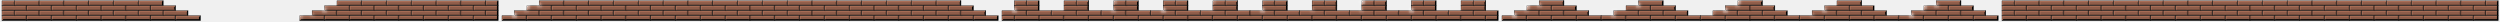
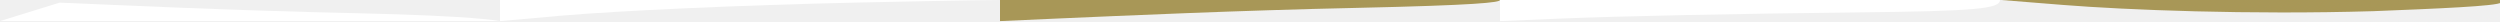
- <svg xmlns="http://www.w3.org/2000/svg" width="10075" height="85" viewBox="0 0 10075 85" version="1.1" stroke-width="2" stroke="black" fill="rgb(168,110,87)">
-   <defs>
-     <filter id="fil" style="color-interpolation-filters:sRGB;" x="-0.024" y="-0.24" width="1.04" height="1.4">
-       <feGaussianBlur result="result1" in="SourceAlpha" stdDeviation="2.8" />
-       <feSpecularLighting result="result0" specularExponent="200" specularConstant="0.5" surfaceScale="1.5">
-         <feDistantLight azimuth="225" elevation="24" />
-       </feSpecularLighting>
-       <feComposite result="result6" operator="in" in2="SourceAlpha" />
-       <feMorphology radius="5" operator="dilate" />
-       <feGaussianBlur result="result11" stdDeviation="6" />
-       <feDiffuseLighting surfaceScale="2" result="result3" diffuseConstant="2" in="result1">
-         <feDistantLight elevation="25" azimuth="225" />
-       </feDiffuseLighting>
-       <feBlend result="result7" mode="multiply" in="result3" in2="SourceGraphic" />
-       <feComposite in="result7" operator="in" in2="SourceAlpha" result="result91" />
-       <feBlend result="result9" mode="lighten" in="result6" in2="result91" />
-       <feComposite in="result11" in2="result9" />
-     </filter>
-   </defs>
-   <g transform="translate(5,0)" style="filter:url(#fil)">
-     <rect width="50" height="20" x="2.5" y="2.5" />
-     <rect width="100" height="20" x="52.5" y="2.5" />
-     <rect width="100" height="20" x="152.5" y="2.5" />
-     <rect width="100" height="20" x="252.5" y="2.5" />
-     <rect width="100" height="20" x="352.5" y="2.5" />
-     <rect width="100" height="20" x="452.5" y="2.5" />
-     <rect width="100" height="20" x="552.5" y="2.5" />
-     <rect width="100" height="20" x="1352.5" y="2.5" />
-     <rect width="100" height="20" x="1452.5" y="2.5" />
-     <rect width="100" height="20" x="1552.5" y="2.5" />
-     <rect width="100" height="20" x="1652.5" y="2.5" />
-     <rect width="100" height="20" x="1752.5" y="2.5" />
-     <rect width="100" height="20" x="1852.5" y="2.5" />
-     <rect width="50" height="20" x="1952.5" y="2.5" />
-     <rect width="100" height="20" x="2.5" y="22.5" />
-     <rect width="100" height="20" x="102.5" y="22.5" />
-     <rect width="100" height="20" x="202.5" y="22.5" />
-     <rect width="100" height="20" x="302.5" y="22.5" />
-     <rect width="100" height="20" x="402.5" y="22.5" />
-     <rect width="100" height="20" x="502.5" y="22.5" />
-     <rect width="100" height="20" x="602.5" y="22.5" />
-     <rect width="100" height="20" x="1302.5" y="22.5" />
-     <rect width="100" height="20" x="1402.5" y="22.5" />
-     <rect width="100" height="20" x="1502.5" y="22.5" />
-     <rect width="100" height="20" x="1602.5" y="22.5" />
-     <rect width="100" height="20" x="1702.5" y="22.5" />
-     <rect width="100" height="20" x="1802.5" y="22.5" />
-     <rect width="100" height="20" x="1902.5" y="22.5" />
-     <rect width="50" height="20" x="2.5" y="42.5" />
-     <rect width="100" height="20" x="52.5" y="42.5" />
-     <rect width="100" height="20" x="152.5" y="42.5" />
-     <rect width="100" height="20" x="252.5" y="42.5" />
-     <rect width="100" height="20" x="352.5" y="42.5" />
-     <rect width="100" height="20" x="452.5" y="42.5" />
-     <rect width="100" height="20" x="552.5" y="42.5" />
-     <rect width="100" height="20" x="652.5" y="42.5" />
-     <rect width="100" height="20" x="1252.5" y="42.5" />
-     <rect width="100" height="20" x="1352.5" y="42.5" />
-     <rect width="100" height="20" x="1452.5" y="42.5" />
-     <rect width="100" height="20" x="1552.5" y="42.5" />
-     <rect width="100" height="20" x="1652.5" y="42.5" />
-     <rect width="100" height="20" x="1752.5" y="42.5" />
-     <rect width="100" height="20" x="1852.5" y="42.5" />
-     <rect width="50" height="20" x="1952.5" y="42.5" />
-     <rect width="100" height="20" x="2.5" y="62.5" />
-     <rect width="100" height="20" x="102.5" y="62.5" />
-     <rect width="100" height="20" x="202.5" y="62.5" />
-     <rect width="100" height="20" x="302.5" y="62.5" />
-     <rect width="100" height="20" x="402.5" y="62.5" />
-     <rect width="100" height="20" x="502.5" y="62.5" />
-     <rect width="100" height="20" x="602.5" y="62.5" />
-     <rect width="100" height="20" x="702.5" y="62.5" />
-     <rect width="100" height="20" x="1202.5" y="62.5" />
-     <rect width="100" height="20" x="1302.5" y="62.5" />
-     <rect width="100" height="20" x="1402.5" y="62.5" />
-     <rect width="100" height="20" x="1502.5" y="62.5" />
-     <rect width="100" height="20" x="1602.5" y="62.5" />
-     <rect width="100" height="20" x="1702.5" y="62.5" />
-     <rect width="100" height="20" x="1802.5" y="62.5" />
-     <rect width="100" height="20" x="1902.5" y="62.5" />
+ <svg xmlns="http://www.w3.org/2000/svg" width="10075" height="85" viewBox="0 0 10075 85" version="1.1" stroke="transparent">
+   <path fill="white" d="M0,85L240,10.7C480,21,960,43,1440,53.3C1920,64,2015,85,2015,85H0Z" />
+   <g transform="translate(2015,0)">
+     <path fill="white" d="M0,85L240,63.7C480,43,960,21,1440,10.3C1920,0,2015,0,2015,0H0Z" />
  </g>
-   <g transform="translate(2020,0)" style="filter:url(#fil)">
-     <rect width="100" height="20" x="152.5" y="2.5" />
-     <rect width="100" height="20" x="252.5" y="2.5" />
-     <rect width="100" height="20" x="352.5" y="2.5" />
-     <rect width="100" height="20" x="452.5" y="2.5" />
-     <rect width="100" height="20" x="552.5" y="2.5" />
-     <rect width="100" height="20" x="652.5" y="2.5" />
-     <rect width="100" height="20" x="752.5" y="2.5" />
-     <rect width="100" height="20" x="852.5" y="2.5" />
-     <rect width="100" height="20" x="952.5" y="2.5" />
-     <rect width="100" height="20" x="1052.5" y="2.5" />
-     <rect width="100" height="20" x="1152.5" y="2.5" />
-     <rect width="100" height="20" x="1252.5" y="2.5" />
-     <rect width="100" height="20" x="1352.5" y="2.5" />
-     <rect width="100" height="20" x="1452.5" y="2.5" />
-     <rect width="100" height="20" x="1552.5" y="2.5" />
-     <rect width="100" height="20" x="1652.5" y="2.5" />
-     <rect width="100" height="20" x="1752.5" y="2.5" />
-     <rect width="100" height="20" x="102.5" y="22.5" />
-     <rect width="100" height="20" x="202.5" y="22.5" />
-     <rect width="100" height="20" x="302.5" y="22.5" />
-     <rect width="100" height="20" x="402.5" y="22.5" />
-     <rect width="100" height="20" x="502.5" y="22.5" />
-     <rect width="100" height="20" x="602.5" y="22.5" />
-     <rect width="100" height="20" x="702.5" y="22.5" />
-     <rect width="100" height="20" x="802.5" y="22.5" />
-     <rect width="100" height="20" x="902.5" y="22.5" />
-     <rect width="100" height="20" x="1002.5" y="22.5" />
-     <rect width="100" height="20" x="1102.5" y="22.5" />
-     <rect width="100" height="20" x="1202.5" y="22.5" />
-     <rect width="100" height="20" x="1302.5" y="22.5" />
-     <rect width="100" height="20" x="1402.5" y="22.5" />
-     <rect width="100" height="20" x="1502.5" y="22.5" />
-     <rect width="100" height="20" x="1602.5" y="22.5" />
-     <rect width="100" height="20" x="1702.5" y="22.5" />
-     <rect width="100" height="20" x="1802.5" y="22.5" />
-     <rect width="100" height="20" x="52.5" y="42.5" />
-     <rect width="100" height="20" x="152.5" y="42.5" />
-     <rect width="100" height="20" x="252.5" y="42.5" />
-     <rect width="100" height="20" x="352.5" y="42.5" />
-     <rect width="100" height="20" x="452.5" y="42.5" />
-     <rect width="100" height="20" x="552.5" y="42.5" />
-     <rect width="100" height="20" x="652.5" y="42.5" />
-     <rect width="100" height="20" x="752.5" y="42.5" />
-     <rect width="100" height="20" x="852.5" y="42.5" />
-     <rect width="100" height="20" x="952.5" y="42.5" />
-     <rect width="100" height="20" x="1052.5" y="42.5" />
-     <rect width="100" height="20" x="1152.5" y="42.5" />
-     <rect width="100" height="20" x="1252.5" y="42.5" />
-     <rect width="100" height="20" x="1352.5" y="42.5" />
-     <rect width="100" height="20" x="1452.5" y="42.5" />
-     <rect width="100" height="20" x="1552.5" y="42.5" />
-     <rect width="100" height="20" x="1652.5" y="42.5" />
-     <rect width="100" height="20" x="1752.5" y="42.5" />
-     <rect width="100" height="20" x="1852.5" y="42.5" />
-     <rect width="100" height="20" x="2.5" y="62.5" />
-     <rect width="100" height="20" x="102.5" y="62.5" />
-     <rect width="100" height="20" x="202.5" y="62.5" />
-     <rect width="100" height="20" x="302.5" y="62.5" />
-     <rect width="100" height="20" x="402.5" y="62.5" />
-     <rect width="100" height="20" x="502.5" y="62.5" />
-     <rect width="100" height="20" x="602.5" y="62.5" />
-     <rect width="100" height="20" x="702.5" y="62.5" />
-     <rect width="100" height="20" x="802.5" y="62.5" />
-     <rect width="100" height="20" x="902.5" y="62.5" />
-     <rect width="100" height="20" x="1002.5" y="62.5" />
-     <rect width="100" height="20" x="1102.5" y="62.5" />
-     <rect width="100" height="20" x="1202.5" y="62.5" />
-     <rect width="100" height="20" x="1302.5" y="62.5" />
-     <rect width="100" height="20" x="1402.5" y="62.5" />
-     <rect width="100" height="20" x="1502.5" y="62.5" />
-     <rect width="100" height="20" x="1602.5" y="62.5" />
-     <rect width="100" height="20" x="1702.5" y="62.5" />
-     <rect width="100" height="20" x="1802.5" y="62.5" />
-     <rect width="100" height="20" x="1902.5" y="62.5" />
+   <g transform="translate(4030,0)">
+     <path fill="rgb(168,151,87)" d="M0,85L240,74.3C480,64,960,42,1440,31.7C1920,21,2015,10,2015,0H0Z" />
  </g>
-   <g transform="translate(4035,0)" style="filter:url(#fil)">
-     <rect width="50" height="20" x="52.5" y="2.5" />
-     <rect width="50" height="20" x="102.5" y="2.5" />
-     <rect width="50" height="20" x="252.5" y="2.5" />
-     <rect width="50" height="20" x="302.5" y="2.5" />
-     <rect width="50" height="20" x="452.5" y="2.5" />
-     <rect width="50" height="20" x="502.5" y="2.5" />
-     <rect width="50" height="20" x="652.5" y="2.5" />
-     <rect width="50" height="20" x="702.5" y="2.5" />
-     <rect width="50" height="20" x="852.5" y="2.5" />
-     <rect width="50" height="20" x="902.5" y="2.5" />
-     <rect width="50" height="20" x="1052.5" y="2.5" />
-     <rect width="50" height="20" x="1102.5" y="2.5" />
-     <rect width="50" height="20" x="1252.5" y="2.5" />
-     <rect width="50" height="20" x="1302.5" y="2.5" />
-     <rect width="50" height="20" x="1452.5" y="2.5" />
-     <rect width="50" height="20" x="1502.5" y="2.5" />
-     <rect width="50" height="20" x="1652.5" y="2.5" />
-     <rect width="50" height="20" x="1702.5" y="2.5" />
-     <rect width="50" height="20" x="1852.5" y="2.5" />
-     <rect width="50" height="20" x="1902.5" y="2.5" />
-     <rect width="100" height="20" x="52.5" y="22.5" />
-     <rect width="100" height="20" x="252.5" y="22.5" />
-     <rect width="100" height="20" x="452.5" y="22.5" />
-     <rect width="100" height="20" x="652.5" y="22.5" />
-     <rect width="100" height="20" x="852.5" y="22.5" />
-     <rect width="100" height="20" x="1052.5" y="22.5" />
-     <rect width="100" height="20" x="1252.5" y="22.5" />
-     <rect width="100" height="20" x="1452.5" y="22.5" />
-     <rect width="100" height="20" x="1652.5" y="22.5" />
-     <rect width="100" height="20" x="1852.5" y="22.5" />
-     <rect width="100" height="20" x="2.5" y="42.5" />
-     <rect width="100" height="20" x="102.5" y="42.5" />
-     <rect width="100" height="20" x="202.5" y="42.5" />
-     <rect width="100" height="20" x="302.5" y="42.5" />
-     <rect width="100" height="20" x="402.5" y="42.5" />
-     <rect width="100" height="20" x="502.5" y="42.5" />
-     <rect width="100" height="20" x="602.5" y="42.5" />
-     <rect width="100" height="20" x="702.5" y="42.5" />
-     <rect width="100" height="20" x="802.5" y="42.5" />
-     <rect width="100" height="20" x="902.5" y="42.5" />
-     <rect width="100" height="20" x="1002.5" y="42.5" />
-     <rect width="100" height="20" x="1102.5" y="42.5" />
-     <rect width="100" height="20" x="1202.5" y="42.5" />
-     <rect width="100" height="20" x="1302.5" y="42.5" />
-     <rect width="100" height="20" x="1402.5" y="42.5" />
-     <rect width="100" height="20" x="1502.5" y="42.5" />
-     <rect width="100" height="20" x="1602.5" y="42.5" />
-     <rect width="100" height="20" x="1702.5" y="42.5" />
-     <rect width="100" height="20" x="1802.5" y="42.5" />
-     <rect width="100" height="20" x="1902.5" y="42.5" />
-     <rect width="50" height="20" x="2.5" y="62.5" />
-     <rect width="100" height="20" x="52.5" y="62.5" />
-     <rect width="100" height="20" x="152.5" y="62.5" />
-     <rect width="100" height="20" x="252.5" y="62.5" />
-     <rect width="100" height="20" x="352.5" y="62.5" />
-     <rect width="100" height="20" x="452.5" y="62.5" />
-     <rect width="100" height="20" x="552.5" y="62.5" />
-     <rect width="100" height="20" x="652.5" y="62.5" />
-     <rect width="100" height="20" x="752.5" y="62.5" />
-     <rect width="100" height="20" x="852.5" y="62.5" />
-     <rect width="100" height="20" x="952.5" y="62.5" />
-     <rect width="100" height="20" x="1052.5" y="62.5" />
-     <rect width="100" height="20" x="1152.5" y="62.5" />
-     <rect width="100" height="20" x="1252.5" y="62.5" />
-     <rect width="100" height="20" x="1352.5" y="62.5" />
-     <rect width="100" height="20" x="1452.5" y="62.5" />
-     <rect width="100" height="20" x="1552.5" y="62.5" />
-     <rect width="100" height="20" x="1652.5" y="62.5" />
-     <rect width="100" height="20" x="1752.5" y="62.5" />
-     <rect width="100" height="20" x="1852.5" y="62.5" />
-     <rect width="50" height="20" x="1952.5" y="62.5" />
+   <g transform="translate(6045,0)">
+     <path fill="white" d="M0,85L240,75C480,65,960,55,1440,50C1920,45,2015,35,2015,0H0Z" />
  </g>
-   <g transform="translate(6050,0)" style="filter:url(#fil)">
-     <rect width="100" height="20" x="152.5" y="2.5" />
-     <rect width="100" height="20" x="552.5" y="2.5" />
-     <rect width="100" height="20" x="952.5" y="2.5" />
-     <rect width="100" height="20" x="1352.5" y="2.5" />
-     <rect width="100" height="20" x="1752.5" y="2.5" />
-     <rect width="100" height="20" x="102.5" y="22.5" />
-     <rect width="100" height="20" x="202.5" y="22.5" />
-     <rect width="100" height="20" x="502.5" y="22.5" />
-     <rect width="100" height="20" x="602.5" y="22.5" />
-     <rect width="100" height="20" x="902.5" y="22.5" />
-     <rect width="100" height="20" x="1002.5" y="22.5" />
-     <rect width="100" height="20" x="1302.5" y="22.5" />
-     <rect width="100" height="20" x="1402.5" y="22.5" />
-     <rect width="100" height="20" x="1702.5" y="22.5" />
-     <rect width="100" height="20" x="1802.5" y="22.5" />
-     <rect width="100" height="20" x="52.5" y="42.5" />
-     <rect width="100" height="20" x="152.5" y="42.5" />
-     <rect width="100" height="20" x="252.5" y="42.5" />
-     <rect width="100" height="20" x="452.5" y="42.5" />
-     <rect width="100" height="20" x="552.5" y="42.5" />
-     <rect width="100" height="20" x="652.5" y="42.5" />
-     <rect width="100" height="20" x="852.5" y="42.5" />
-     <rect width="100" height="20" x="952.5" y="42.5" />
-     <rect width="100" height="20" x="1052.5" y="42.5" />
-     <rect width="100" height="20" x="1252.5" y="42.5" />
-     <rect width="100" height="20" x="1352.5" y="42.5" />
-     <rect width="100" height="20" x="1452.5" y="42.5" />
-     <rect width="100" height="20" x="1652.5" y="42.5" />
-     <rect width="100" height="20" x="1752.5" y="42.5" />
-     <rect width="100" height="20" x="1852.5" y="42.5" />
-     <rect width="100" height="20" x="2.5" y="62.5" />
-     <rect width="100" height="20" x="102.5" y="62.5" />
-     <rect width="100" height="20" x="202.5" y="62.5" />
-     <rect width="100" height="20" x="302.5" y="62.5" />
-     <rect width="100" height="20" x="402.5" y="62.5" />
-     <rect width="100" height="20" x="502.5" y="62.5" />
-     <rect width="100" height="20" x="602.5" y="62.5" />
-     <rect width="100" height="20" x="702.5" y="62.5" />
-     <rect width="100" height="20" x="802.5" y="62.5" />
-     <rect width="100" height="20" x="902.5" y="62.5" />
-     <rect width="100" height="20" x="1002.5" y="62.5" />
-     <rect width="100" height="20" x="1102.5" y="62.5" />
-     <rect width="100" height="20" x="1202.5" y="62.5" />
-     <rect width="100" height="20" x="1302.5" y="62.5" />
-     <rect width="100" height="20" x="1402.5" y="62.5" />
-     <rect width="100" height="20" x="1502.5" y="62.5" />
-     <rect width="100" height="20" x="1602.5" y="62.5" />
-     <rect width="100" height="20" x="1702.5" y="62.5" />
-     <rect width="100" height="20" x="1802.5" y="62.5" />
-     <rect width="100" height="20" x="1902.5" y="62.5" />
-   </g>
-   <g transform="translate(8065,0)" style="filter:url(#fil)">
-     <rect width="50" height="20" x="2.5" y="2.5" />
-     <rect width="100" height="20" x="52.5" y="2.5" />
-     <rect width="100" height="20" x="152.5" y="2.5" />
-     <rect width="100" height="20" x="252.5" y="2.5" />
-     <rect width="100" height="20" x="352.5" y="2.5" />
-     <rect width="100" height="20" x="452.5" y="2.5" />
-     <rect width="100" height="20" x="552.5" y="2.5" />
-     <rect width="100" height="20" x="652.5" y="2.5" />
-     <rect width="100" height="20" x="752.5" y="2.5" />
-     <rect width="100" height="20" x="852.5" y="2.5" />
-     <rect width="100" height="20" x="952.5" y="2.5" />
-     <rect width="100" height="20" x="1052.5" y="2.5" />
-     <rect width="100" height="20" x="1152.5" y="2.5" />
-     <rect width="100" height="20" x="1252.5" y="2.5" />
-     <rect width="100" height="20" x="1352.5" y="2.5" />
-     <rect width="100" height="20" x="1452.5" y="2.5" />
-     <rect width="100" height="20" x="1552.5" y="2.5" />
-     <rect width="100" height="20" x="1652.5" y="2.5" />
-     <rect width="100" height="20" x="1752.5" y="2.5" />
-     <rect width="100" height="20" x="1852.5" y="2.5" />
-     <rect width="50" height="20" x="1952.5" y="2.5" />
-     <rect width="100" height="20" x="2.5" y="22.5" />
-     <rect width="100" height="20" x="102.5" y="22.5" />
-     <rect width="100" height="20" x="202.5" y="22.5" />
-     <rect width="100" height="20" x="302.5" y="22.5" />
-     <rect width="100" height="20" x="402.5" y="22.5" />
-     <rect width="100" height="20" x="502.5" y="22.5" />
-     <rect width="100" height="20" x="602.5" y="22.5" />
-     <rect width="100" height="20" x="702.5" y="22.5" />
-     <rect width="100" height="20" x="802.5" y="22.5" />
-     <rect width="100" height="20" x="902.5" y="22.5" />
-     <rect width="100" height="20" x="1002.5" y="22.5" />
-     <rect width="100" height="20" x="1102.5" y="22.5" />
-     <rect width="100" height="20" x="1202.5" y="22.5" />
-     <rect width="100" height="20" x="1302.5" y="22.5" />
-     <rect width="100" height="20" x="1402.5" y="22.5" />
-     <rect width="100" height="20" x="1502.5" y="22.5" />
-     <rect width="100" height="20" x="1602.5" y="22.5" />
-     <rect width="100" height="20" x="1702.5" y="22.5" />
-     <rect width="100" height="20" x="1802.5" y="22.5" />
-     <rect width="100" height="20" x="1902.5" y="22.5" />
-     <rect width="50" height="20" x="2.5" y="42.5" />
-     <rect width="100" height="20" x="52.5" y="42.5" />
-     <rect width="100" height="20" x="152.5" y="42.5" />
-     <rect width="100" height="20" x="252.5" y="42.5" />
-     <rect width="100" height="20" x="352.5" y="42.5" />
-     <rect width="100" height="20" x="452.5" y="42.5" />
-     <rect width="100" height="20" x="552.5" y="42.5" />
-     <rect width="100" height="20" x="652.5" y="42.5" />
-     <rect width="100" height="20" x="752.5" y="42.5" />
-     <rect width="100" height="20" x="852.5" y="42.5" />
-     <rect width="100" height="20" x="952.5" y="42.5" />
-     <rect width="100" height="20" x="1052.5" y="42.5" />
-     <rect width="100" height="20" x="1152.5" y="42.5" />
-     <rect width="100" height="20" x="1252.5" y="42.5" />
-     <rect width="100" height="20" x="1352.5" y="42.5" />
-     <rect width="100" height="20" x="1452.5" y="42.5" />
-     <rect width="100" height="20" x="1552.5" y="42.5" />
-     <rect width="100" height="20" x="1652.5" y="42.5" />
-     <rect width="100" height="20" x="1752.5" y="42.5" />
-     <rect width="100" height="20" x="1852.5" y="42.5" />
-     <rect width="50" height="20" x="1952.5" y="42.5" />
-     <rect width="100" height="20" x="2.5" y="62.5" />
-     <rect width="100" height="20" x="102.5" y="62.5" />
-     <rect width="100" height="20" x="202.5" y="62.5" />
-     <rect width="100" height="20" x="302.5" y="62.5" />
-     <rect width="100" height="20" x="402.5" y="62.5" />
-     <rect width="100" height="20" x="502.5" y="62.5" />
-     <rect width="100" height="20" x="602.5" y="62.5" />
-     <rect width="100" height="20" x="702.5" y="62.5" />
-     <rect width="100" height="20" x="802.5" y="62.5" />
-     <rect width="100" height="20" x="902.5" y="62.5" />
-     <rect width="100" height="20" x="1002.5" y="62.5" />
-     <rect width="100" height="20" x="1102.5" y="62.5" />
-     <rect width="100" height="20" x="1202.5" y="62.5" />
-     <rect width="100" height="20" x="1302.5" y="62.5" />
-     <rect width="100" height="20" x="1402.5" y="62.5" />
-     <rect width="100" height="20" x="1502.5" y="62.5" />
-     <rect width="100" height="20" x="1602.5" y="62.5" />
-     <rect width="100" height="20" x="1702.5" y="62.5" />
-     <rect width="100" height="20" x="1802.5" y="62.5" />
-     <rect width="100" height="20" x="1902.5" y="62.5" />
+   <g transform="translate(8065,0)">
+     <path fill="rgb(168,151,87)" d="M0,0L250,20C500,40,1000,60,1500,45C1750,35,2000,25,2015,10V0H0Z" />
  </g>
</svg>
